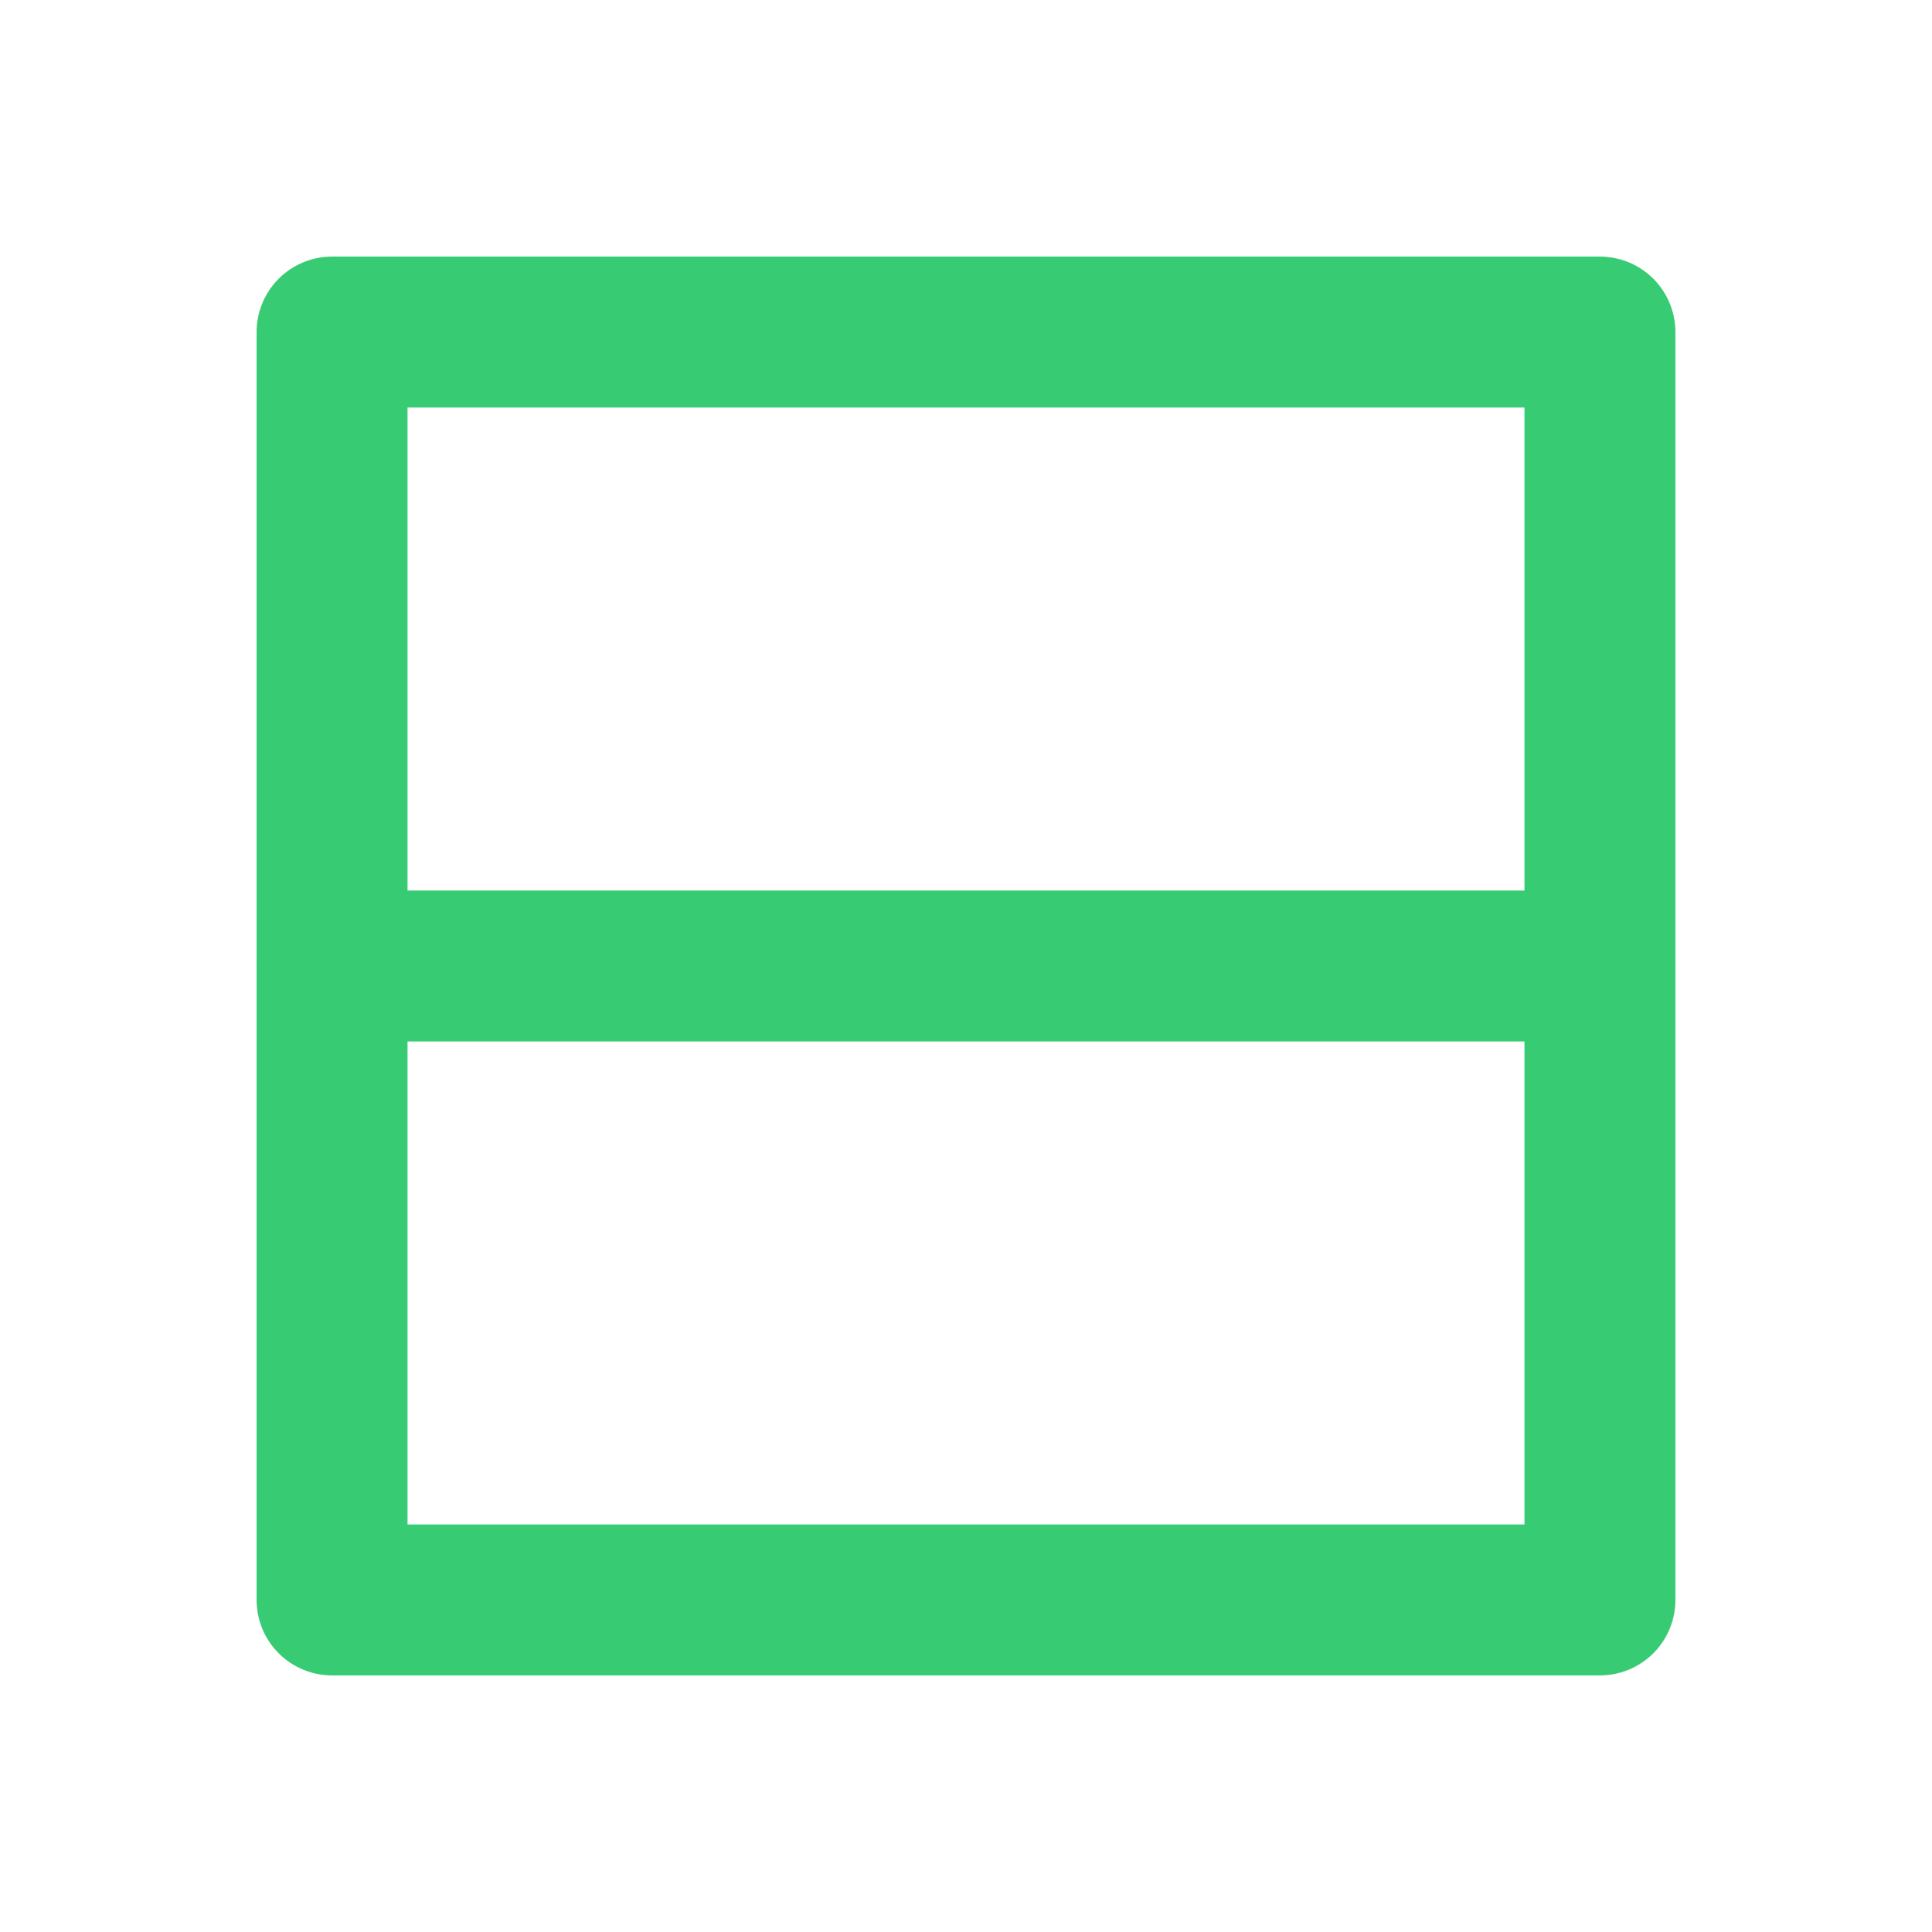
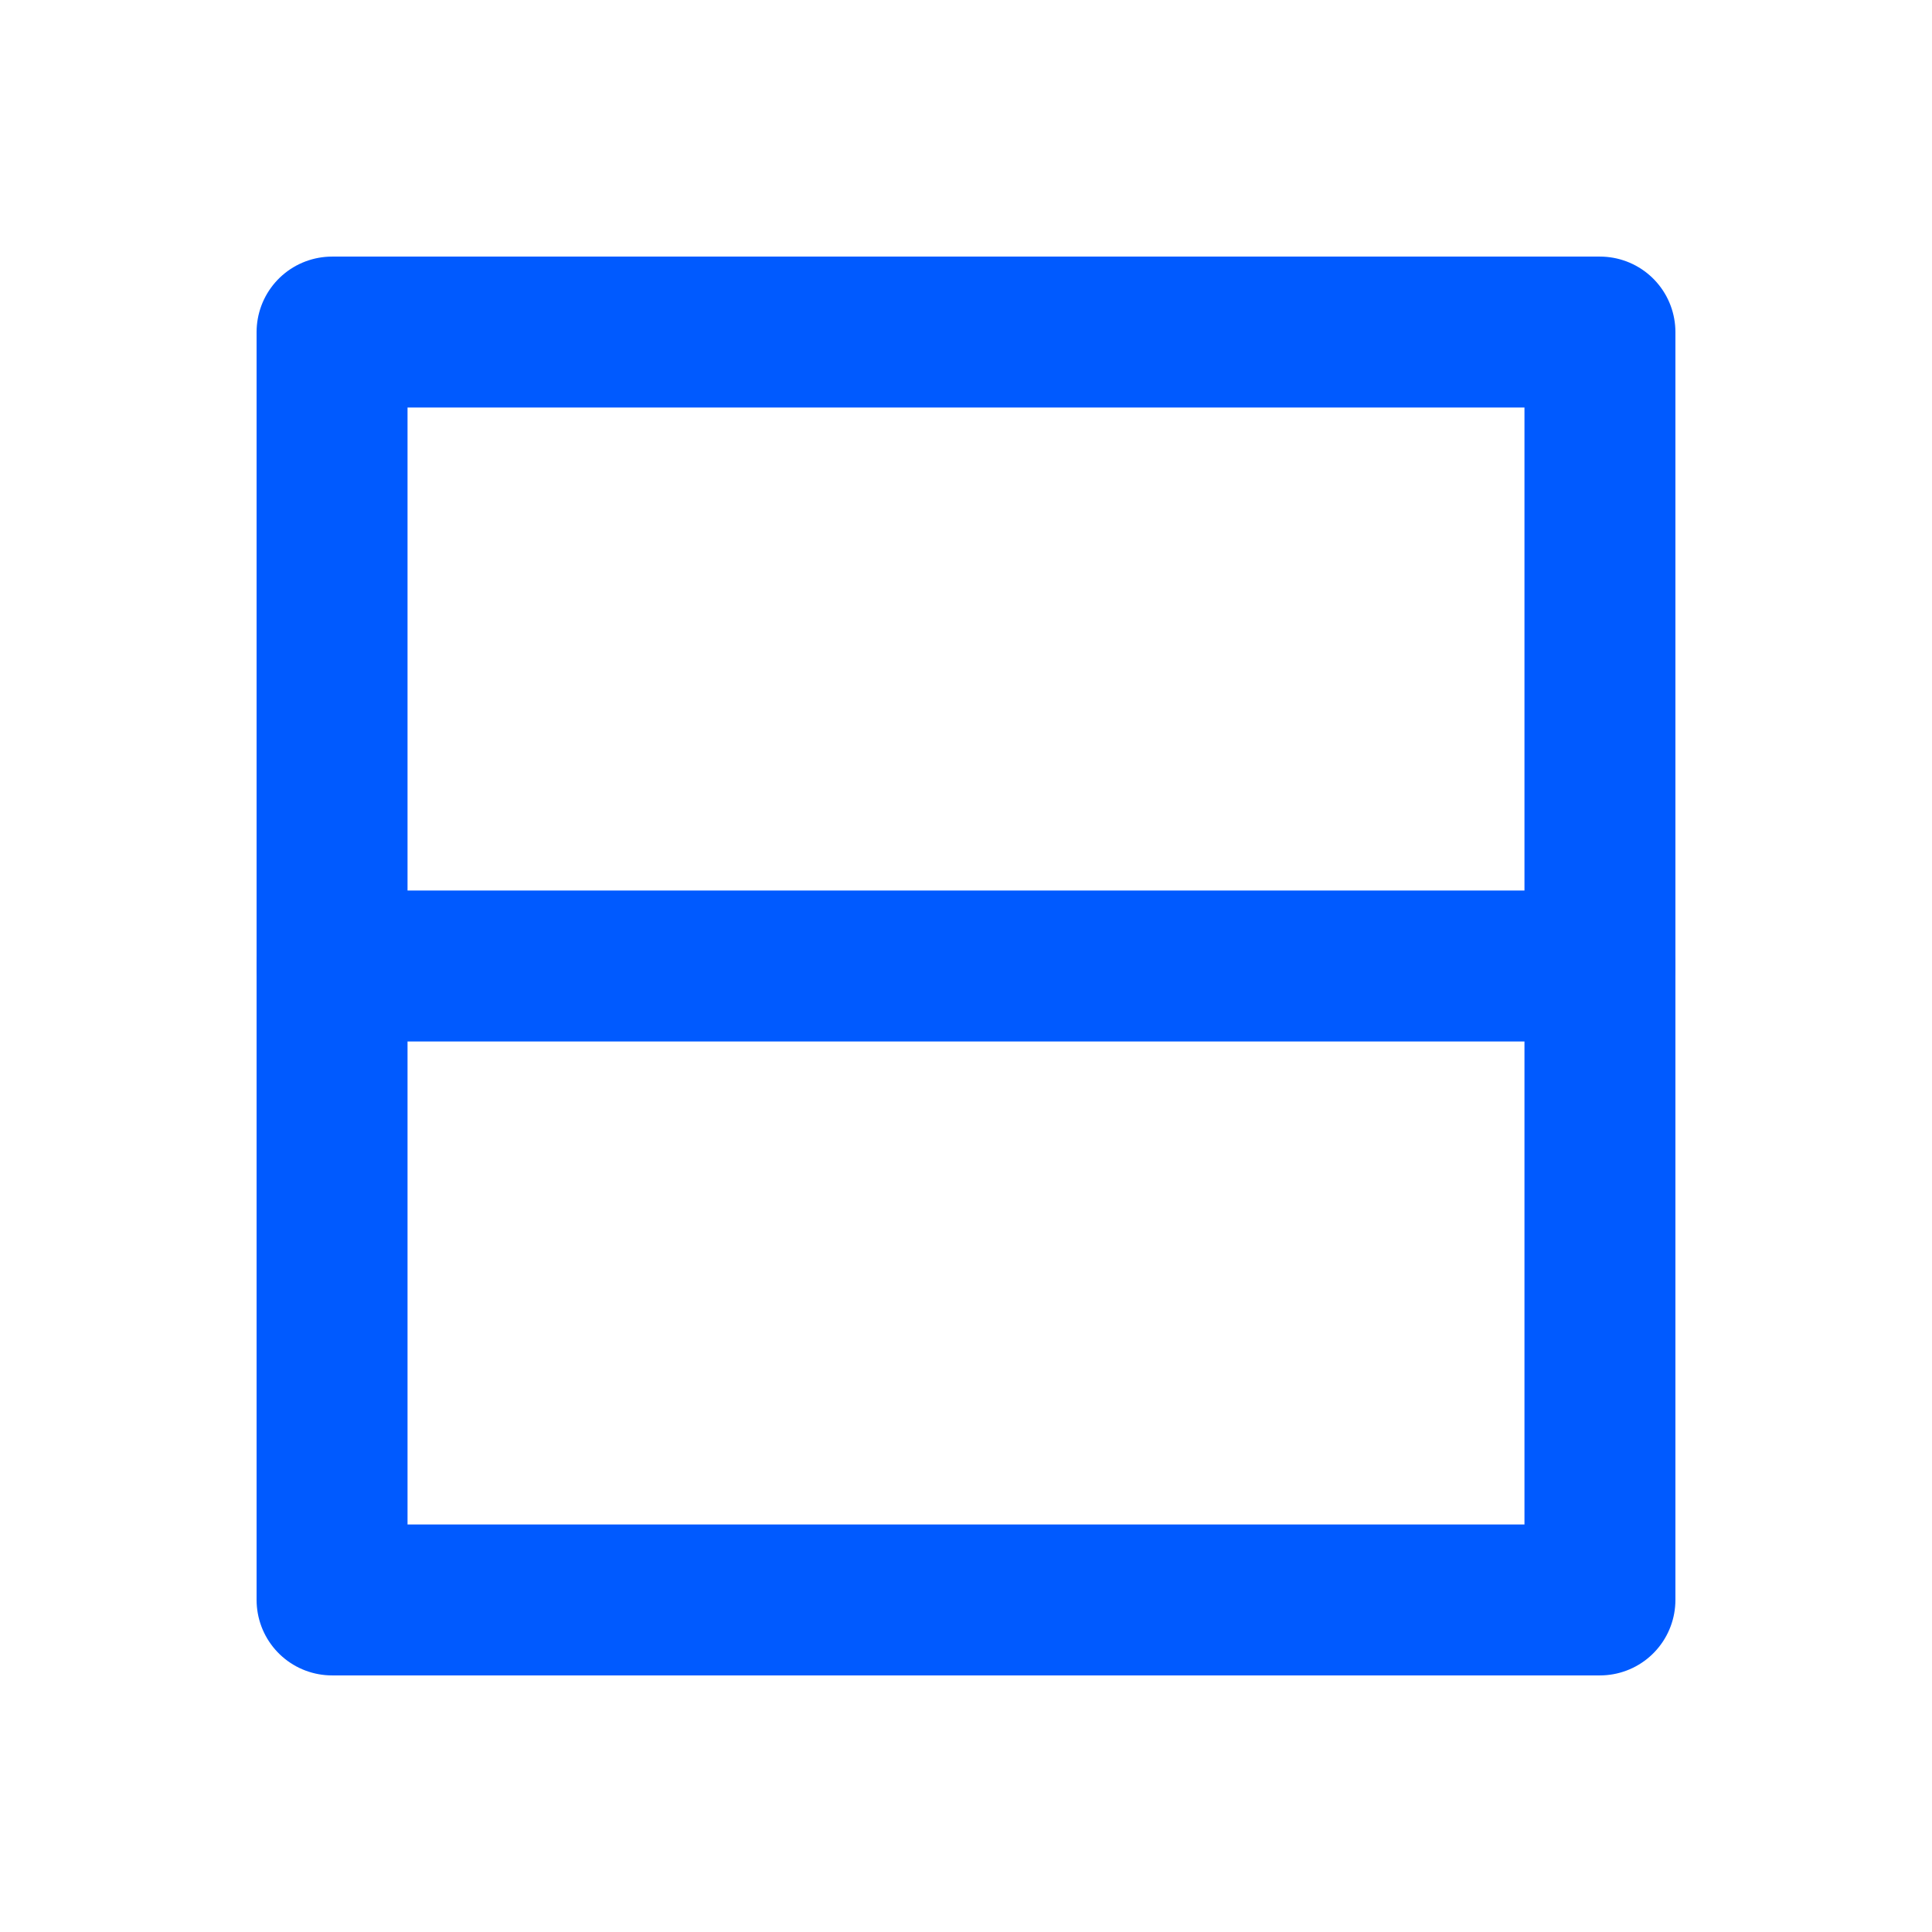
<svg xmlns="http://www.w3.org/2000/svg" enable-background="new 0 0 64 64" id="Layer_1" version="1.1" viewBox="0 0 64 64" xml:space="preserve">
-   <rect fill="none" height="42" stroke="#37CC73" stroke-linecap="round" stroke-linejoin="round" stroke-miterlimit="10" stroke-width="5" width="42" x="11" y="11" />
-   <line fill="none" stroke="#37CC73" stroke-linecap="round" stroke-linejoin="round" stroke-miterlimit="10" stroke-width="5" x1="11" x2="53" y1="32" y2="32" />
+   <rect fill="none" height="42" stroke="#005AFF" stroke-linecap="round" stroke-linejoin="round" stroke-miterlimit="10" stroke-width="5" width="42" x="11" y="11" />
+   <line fill="none" stroke="#005AFF" stroke-linecap="round" stroke-linejoin="round" stroke-miterlimit="10" stroke-width="5" x1="11" x2="53" y1="32" y2="32" />
</svg>
